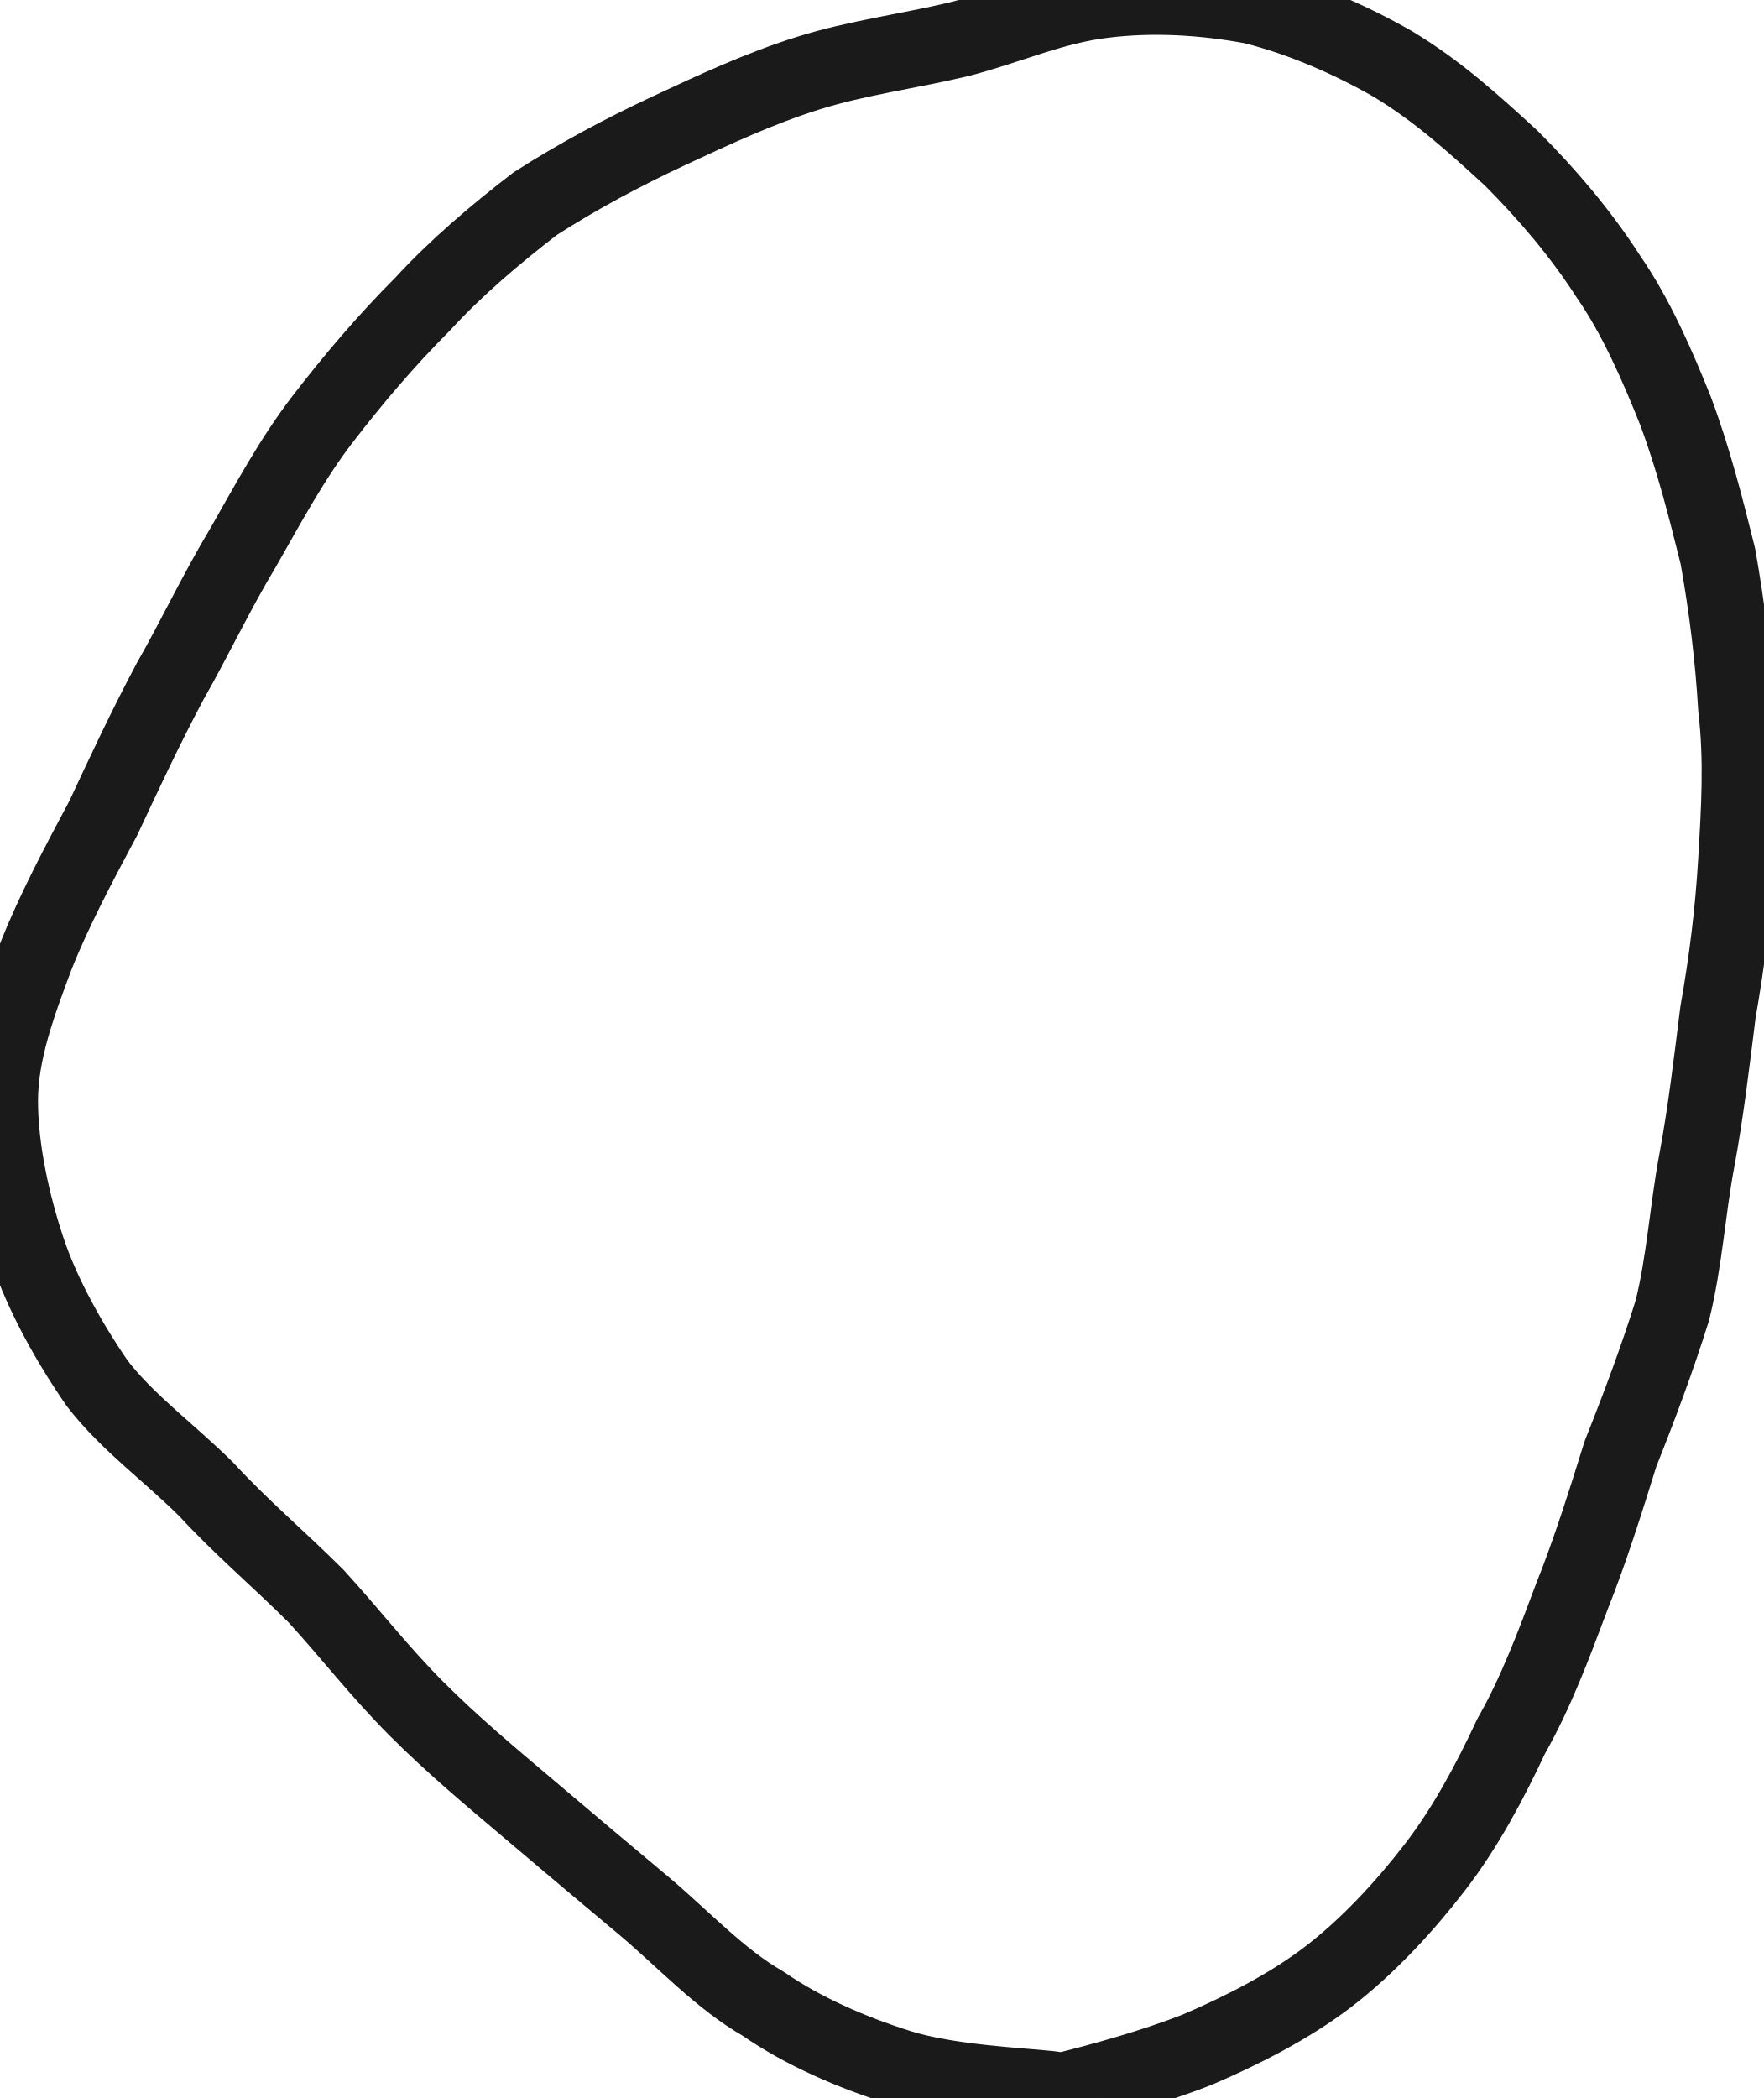
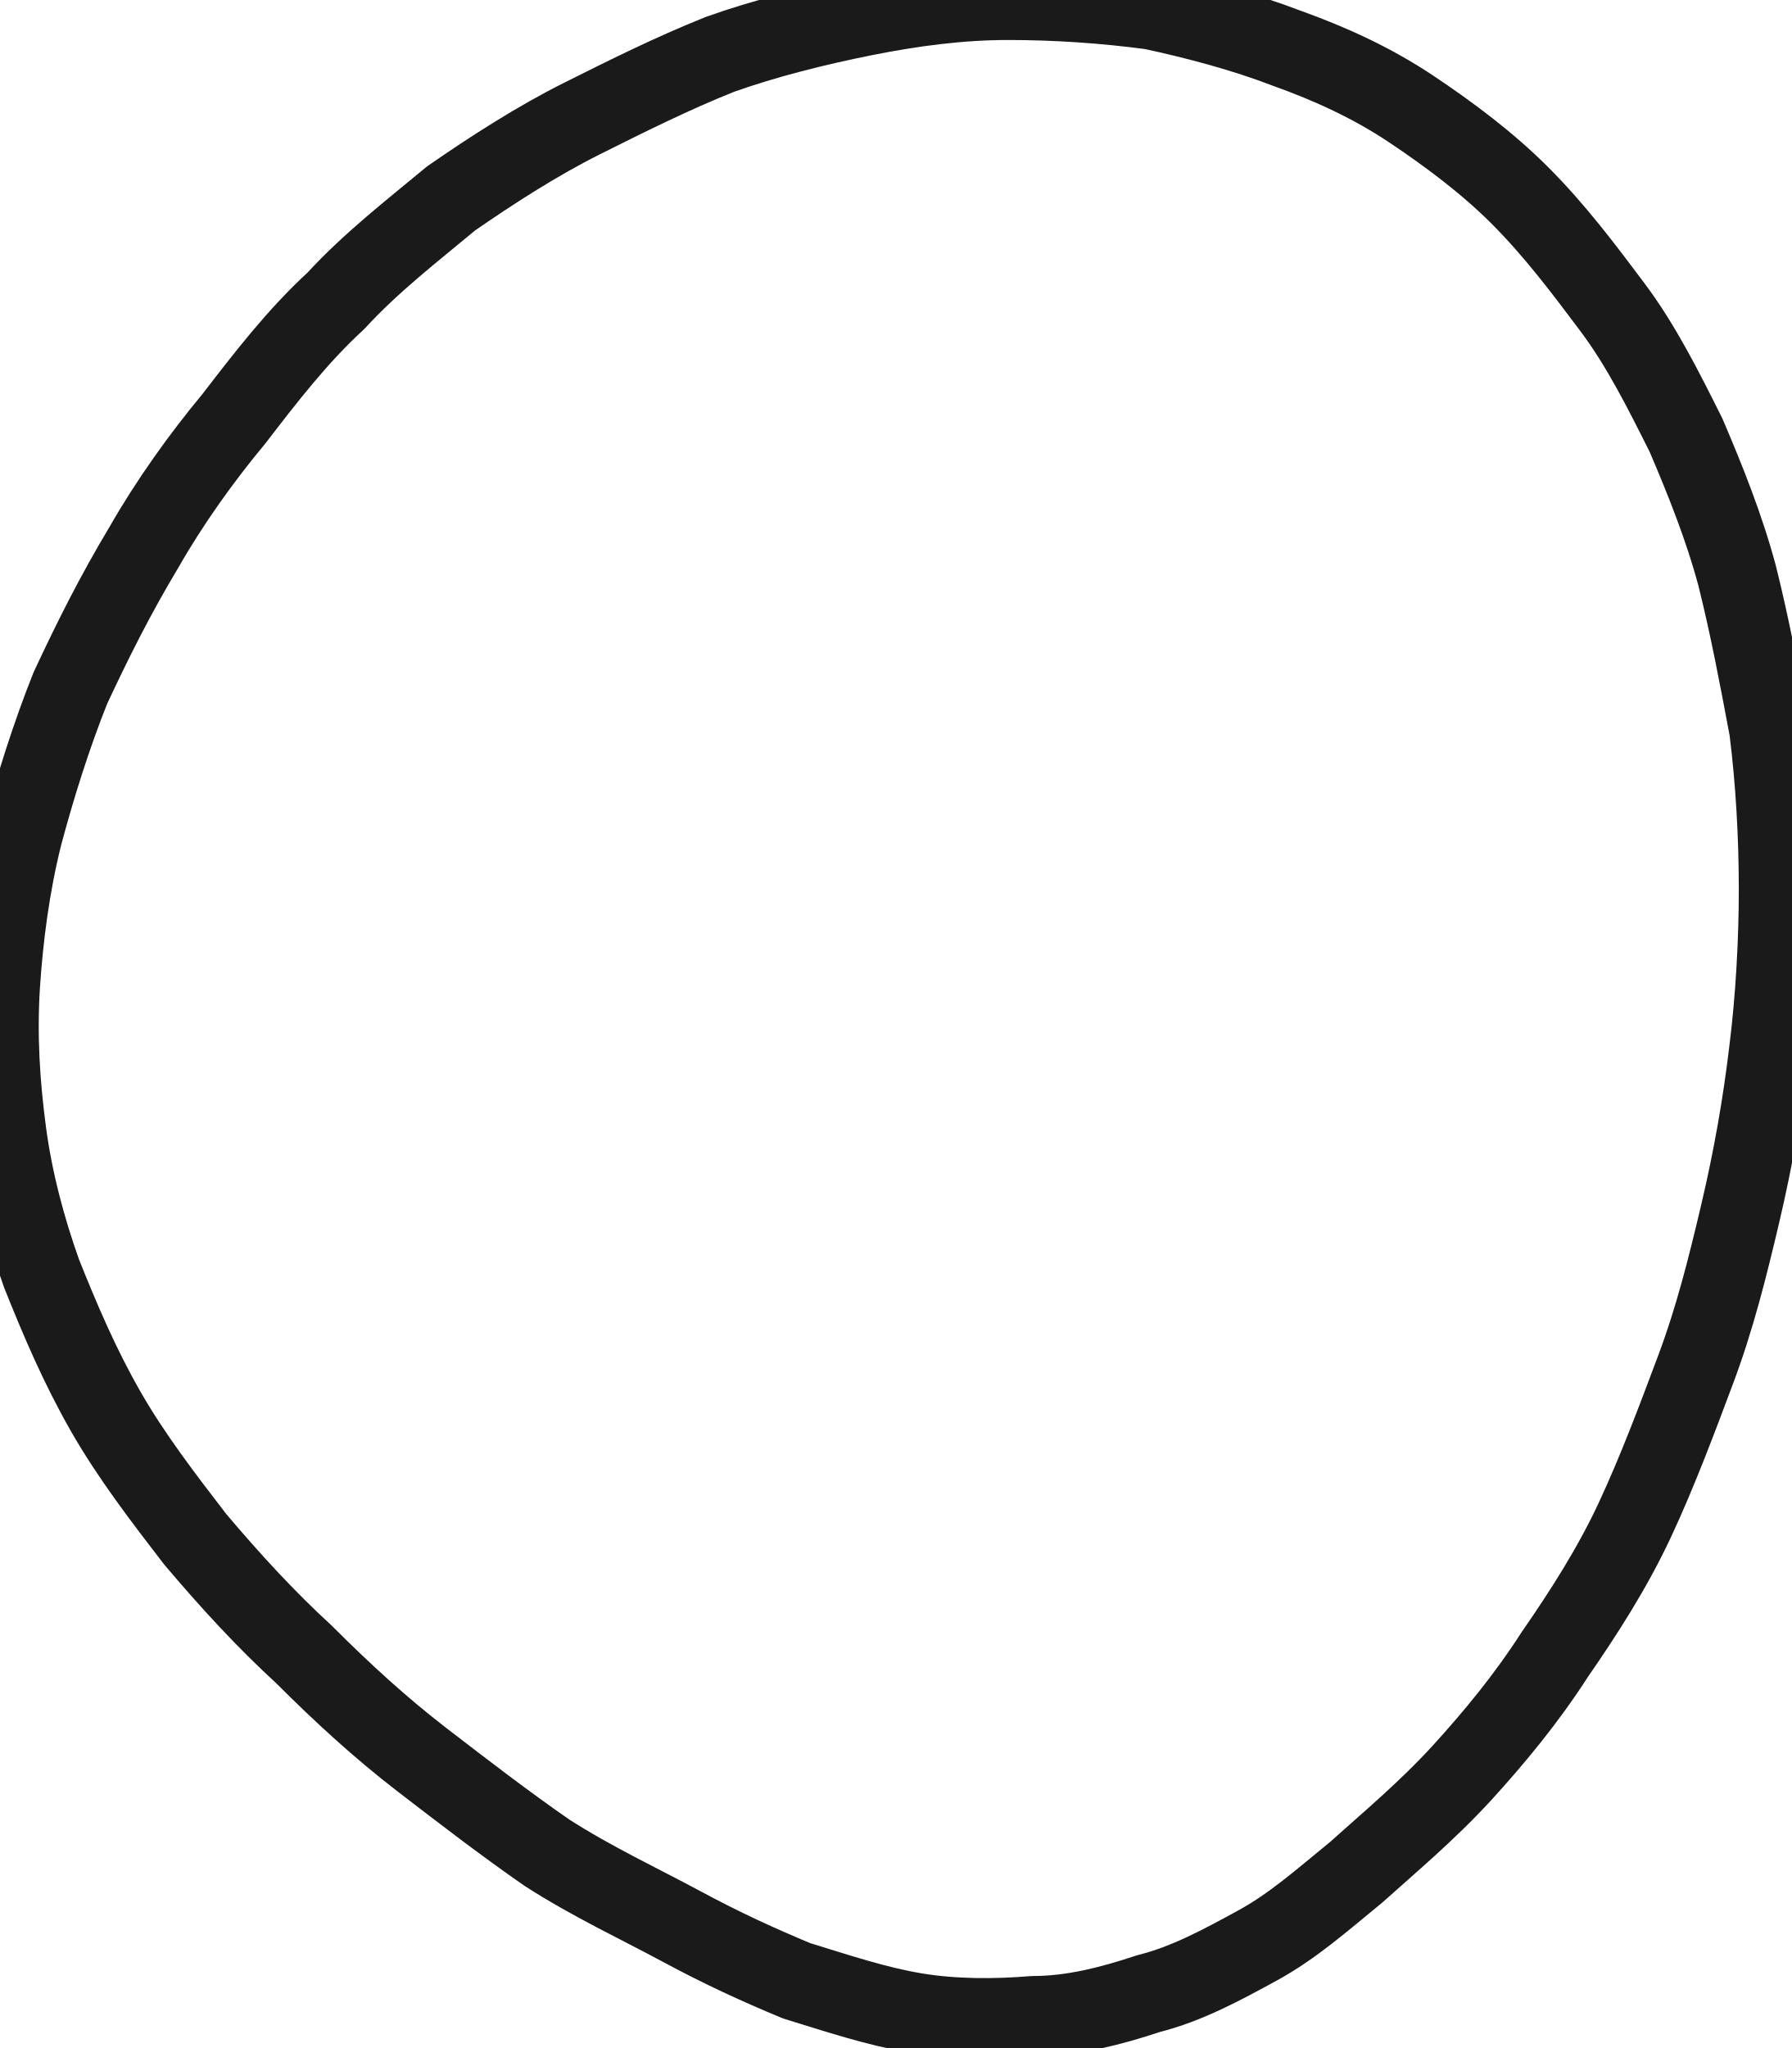
- <svg xmlns="http://www.w3.org/2000/svg" viewBox="0 0 58 69">
-   <path d="M34.5 68.7 C33.6 68.6 31.2 68.5 29.6 68.0 C28.0 67.5 26.4 66.8 25.1 65.9 C23.7 65.1 22.5 63.8 21.2 62.7 C20.0 61.7 18.7 60.6 17.4 59.5 C16.1 58.4 14.9 57.4 13.7 56.2 C12.5 55.0 11.5 53.7 10.4 52.5 C9.2 51.3 7.9 50.2 6.8 49.0 C5.6 47.8 4.2 46.8 3.2 45.5 C2.3 44.2 1.4 42.6 0.9 41.1 C0.4 39.6 -0.0 37.8 0.0 36.2 C0.0 34.6 0.6 33.0 1.2 31.4 C1.8 29.9 2.6 28.4 3.4 26.9 C4.1 25.4 4.8 23.9 5.6 22.4 C6.4 21.0 7.1 19.5 8.0 18.0 C8.8 16.6 9.6 15.1 10.6 13.8 C11.6 12.5 12.7 11.2 13.9 10.0 C15.0 8.8 16.3 7.7 17.6 6.7 C19.0 5.8 20.5 5.0 22.0 4.3 C23.5 3.6 25.0 2.9 26.6 2.4 C28.2 1.9 29.8 1.7 31.5 1.3 C33.1 0.9 34.6 0.2 36.3 0.0 C37.9 -0.2 39.6 -0.1 41.2 0.2 C42.8 0.6 44.4 1.3 45.8 2.1 C47.3 3.0 48.5 4.1 49.7 5.2 C50.9 6.4 52.0 7.7 52.9 9.1 C53.8 10.4 54.5 12.0 55.1 13.5 C55.7 15.1 56.1 16.7 56.5 18.3 C56.8 20.0 57.0 21.6 57.1 23.3 C57.3 25.0 57.2 26.6 57.1 28.3 C57.0 30.0 56.8 31.6 56.5 33.3 C56.3 34.9 56.1 36.6 55.8 38.2 C55.5 39.8 55.4 41.5 55.0 43.1 C54.5 44.7 53.9 46.3 53.3 47.8 C52.8 49.4 52.3 51.0 51.7 52.5 C51.1 54.1 50.5 55.7 49.7 57.1 C49.0 58.6 48.2 60.1 47.2 61.4 C46.2 62.7 45.0 64.0 43.7 65.0 C42.4 66.0 40.8 66.8 39.4 67.4 C37.9 68.0 36.0 68.5 35.2 68.7 C34.4 68.9 35.4 68.8 34.5 68.7 Z" fill="none" stroke="#1a1a1a" stroke-width="2.5" vector-effect="non-scaling-stroke" stroke-linecap="round" stroke-linejoin="round" />
+ <svg xmlns="http://www.w3.org/2000/svg" viewBox="0 0 56 64">
+   <path d="M32.3 63.0 C31.1 63.1 29.8 63.1 28.6 62.9 C27.4 62.7 26.2 62.3 24.9 61.9 C23.7 61.4 22.6 60.9 21.3 60.2 C20.0 59.5 18.5 58.8 17.1 57.9 C15.8 57.0 14.5 56.0 13.2 55.0 C11.9 54.0 10.7 52.9 9.5 51.7 C8.3 50.6 7.2 49.4 6.1 48.1 C5.1 46.8 4.1 45.5 3.3 44.1 C2.5 42.7 1.9 41.3 1.3 39.8 C0.8 38.4 0.4 36.9 0.2 35.4 C-0.0 33.9 -0.1 32.4 0.0 30.8 C0.1 29.3 0.3 27.7 0.7 26.1 C1.1 24.6 1.6 23.0 2.2 21.5 C2.9 20.0 3.6 18.6 4.5 17.1 C5.3 15.7 6.3 14.3 7.3 13.1 C8.3 11.8 9.3 10.5 10.5 9.4 C11.6 8.2 12.9 7.2 14.1 6.2 C15.4 5.3 16.8 4.4 18.2 3.7 C19.6 3.0 21.0 2.3 22.5 1.7 C23.9 1.2 25.5 0.8 27.0 0.5 C28.5 0.2 30.0 0.0 31.5 0.0 C33.0 -0.0 34.5 0.1 36.0 0.3 C37.4 0.6 38.9 1.0 40.2 1.5 C41.6 2.0 42.9 2.6 44.1 3.4 C45.3 4.2 46.5 5.1 47.5 6.1 C48.6 7.2 49.5 8.4 50.4 9.6 C51.3 10.8 52.0 12.2 52.7 13.6 C53.3 15.0 53.9 16.5 54.3 18.0 C54.7 19.6 55.0 21.2 55.3 22.8 C55.5 24.4 55.6 26.1 55.6 27.8 C55.6 29.4 55.5 31.2 55.3 32.8 C55.1 34.5 54.8 36.2 54.4 37.9 C54.0 39.6 53.6 41.2 53.0 42.8 C52.4 44.4 51.8 46.0 51.1 47.5 C50.4 49.0 49.5 50.4 48.6 51.7 C47.7 53.1 46.7 54.3 45.7 55.4 C44.6 56.6 43.4 57.6 42.4 58.5 C41.3 59.4 40.4 60.2 39.3 60.8 C38.2 61.4 37.1 62.0 35.9 62.3 C34.7 62.7 33.5 63.0 32.3 63.0 Z" fill="none" stroke="#1a1a1a" stroke-width="2.5" vector-effect="non-scaling-stroke" stroke-linecap="round" stroke-linejoin="round" />
</svg>
